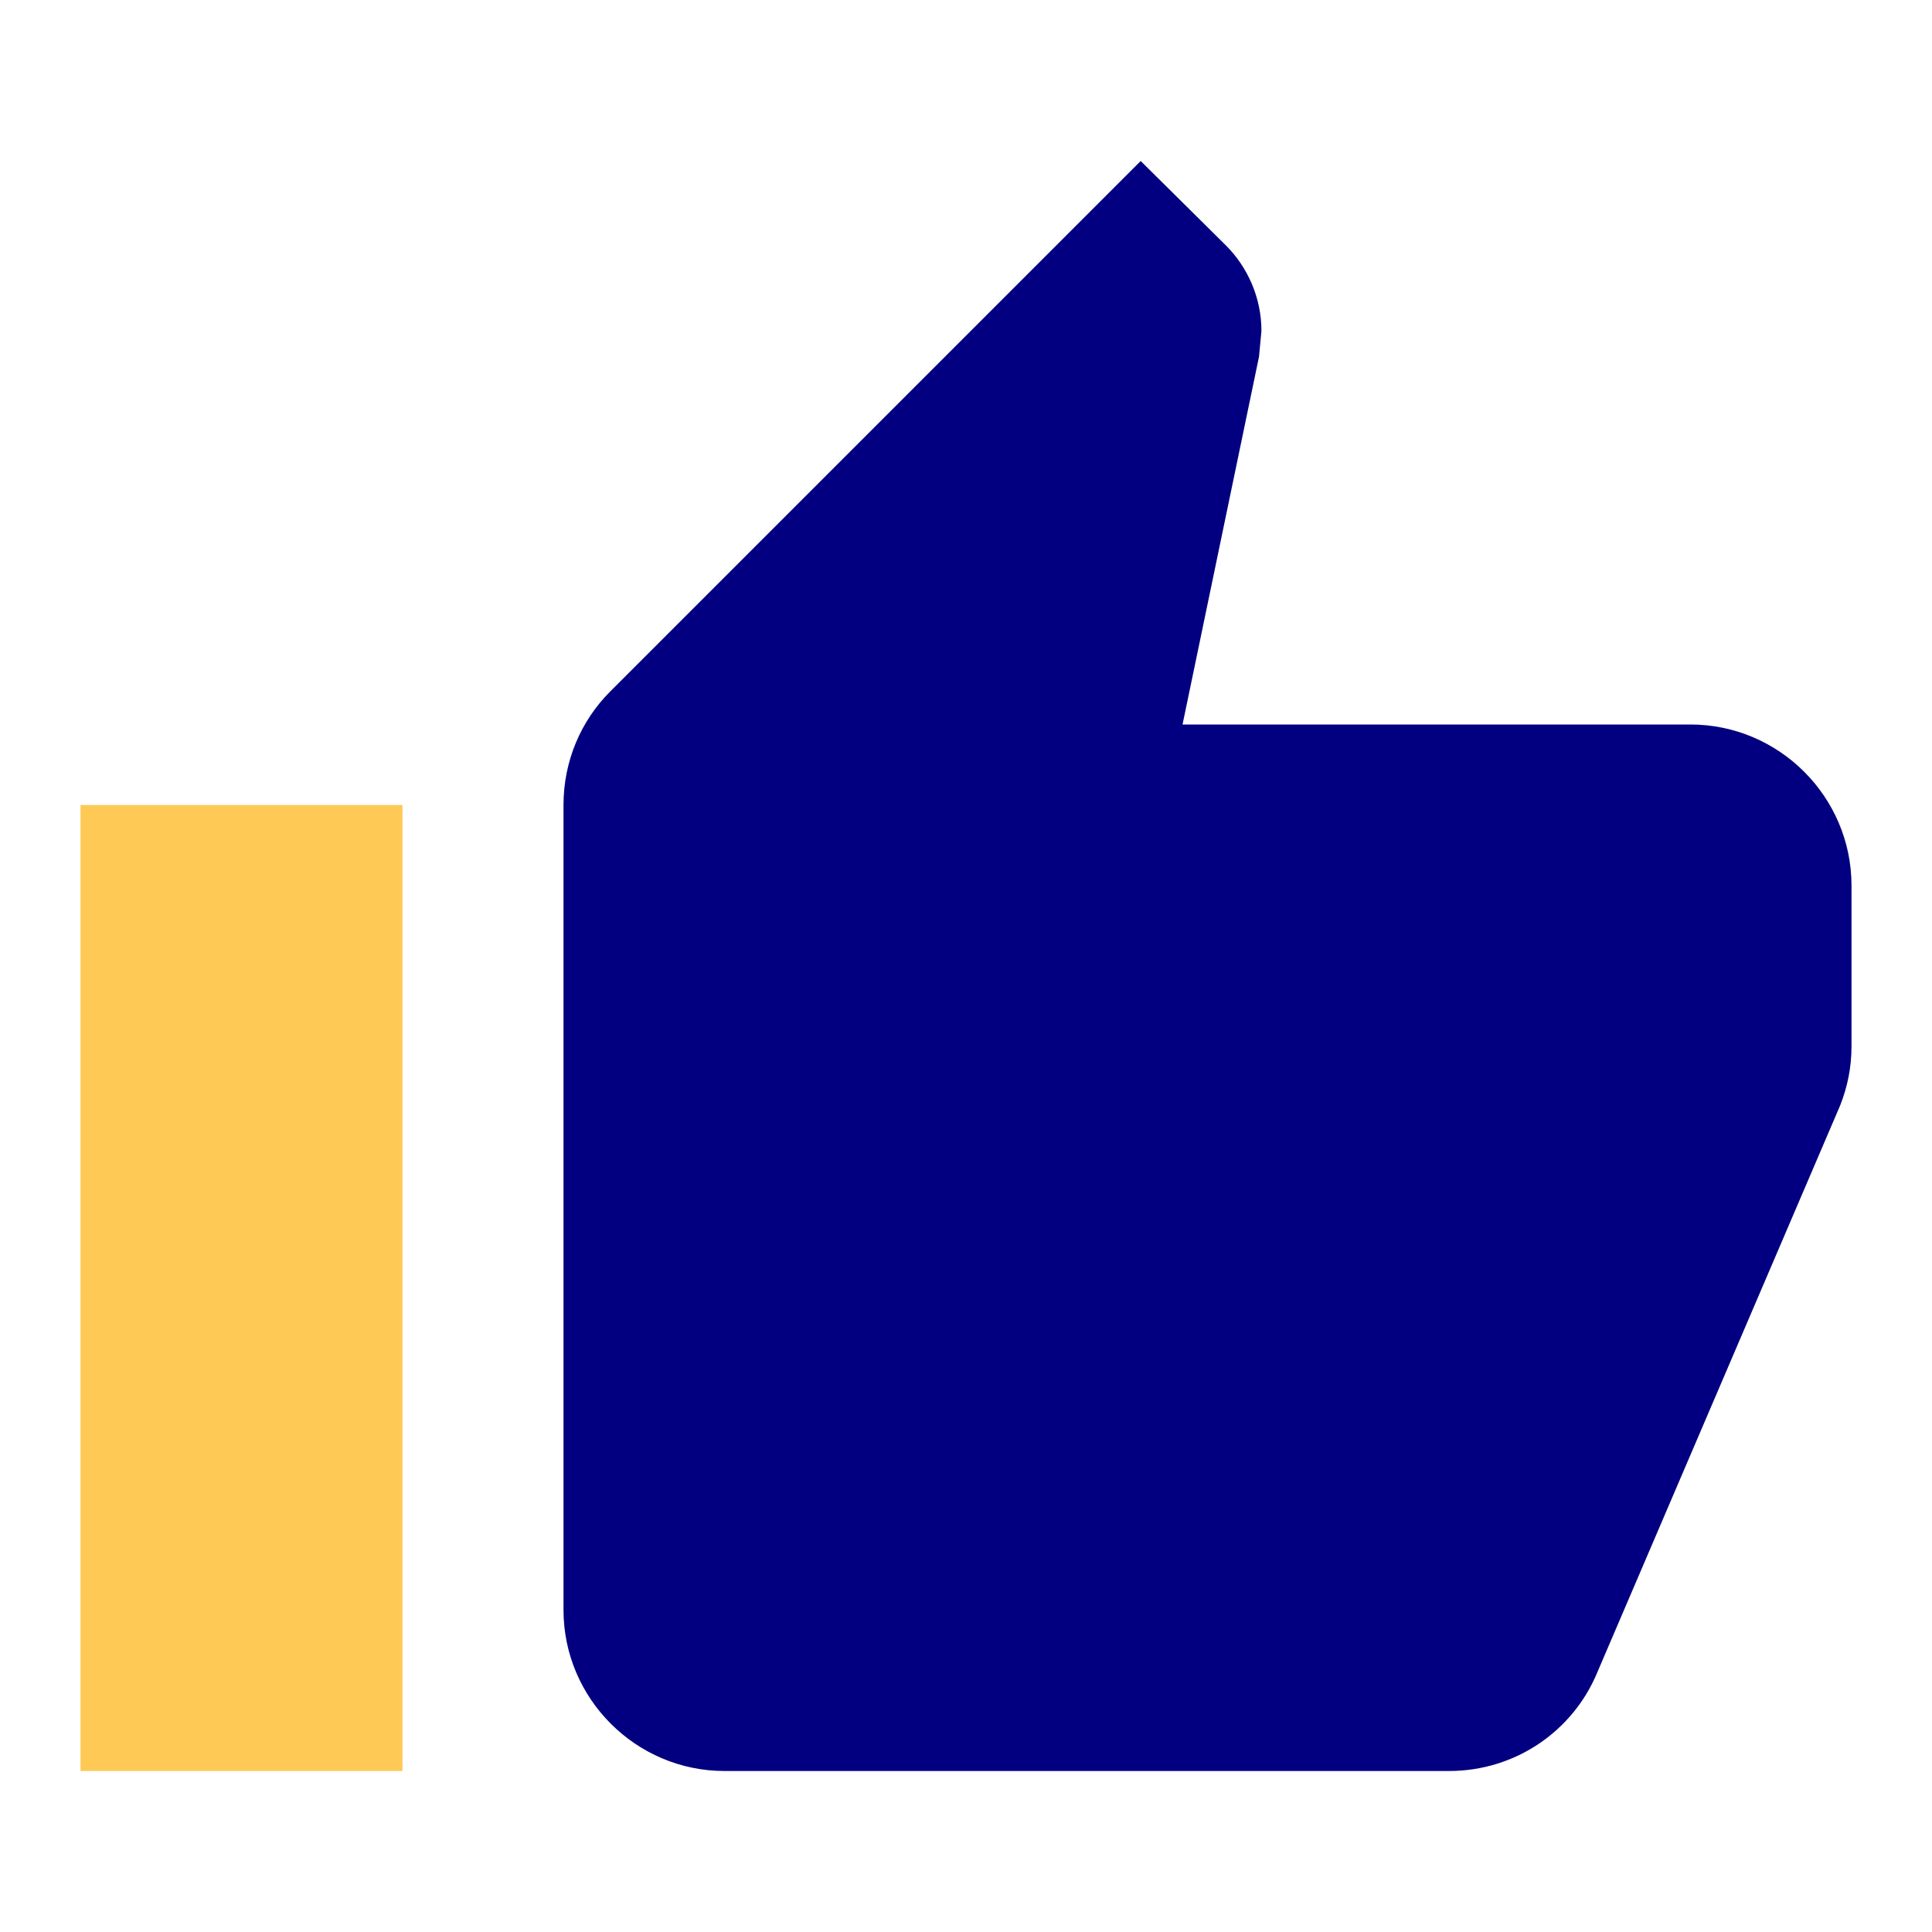
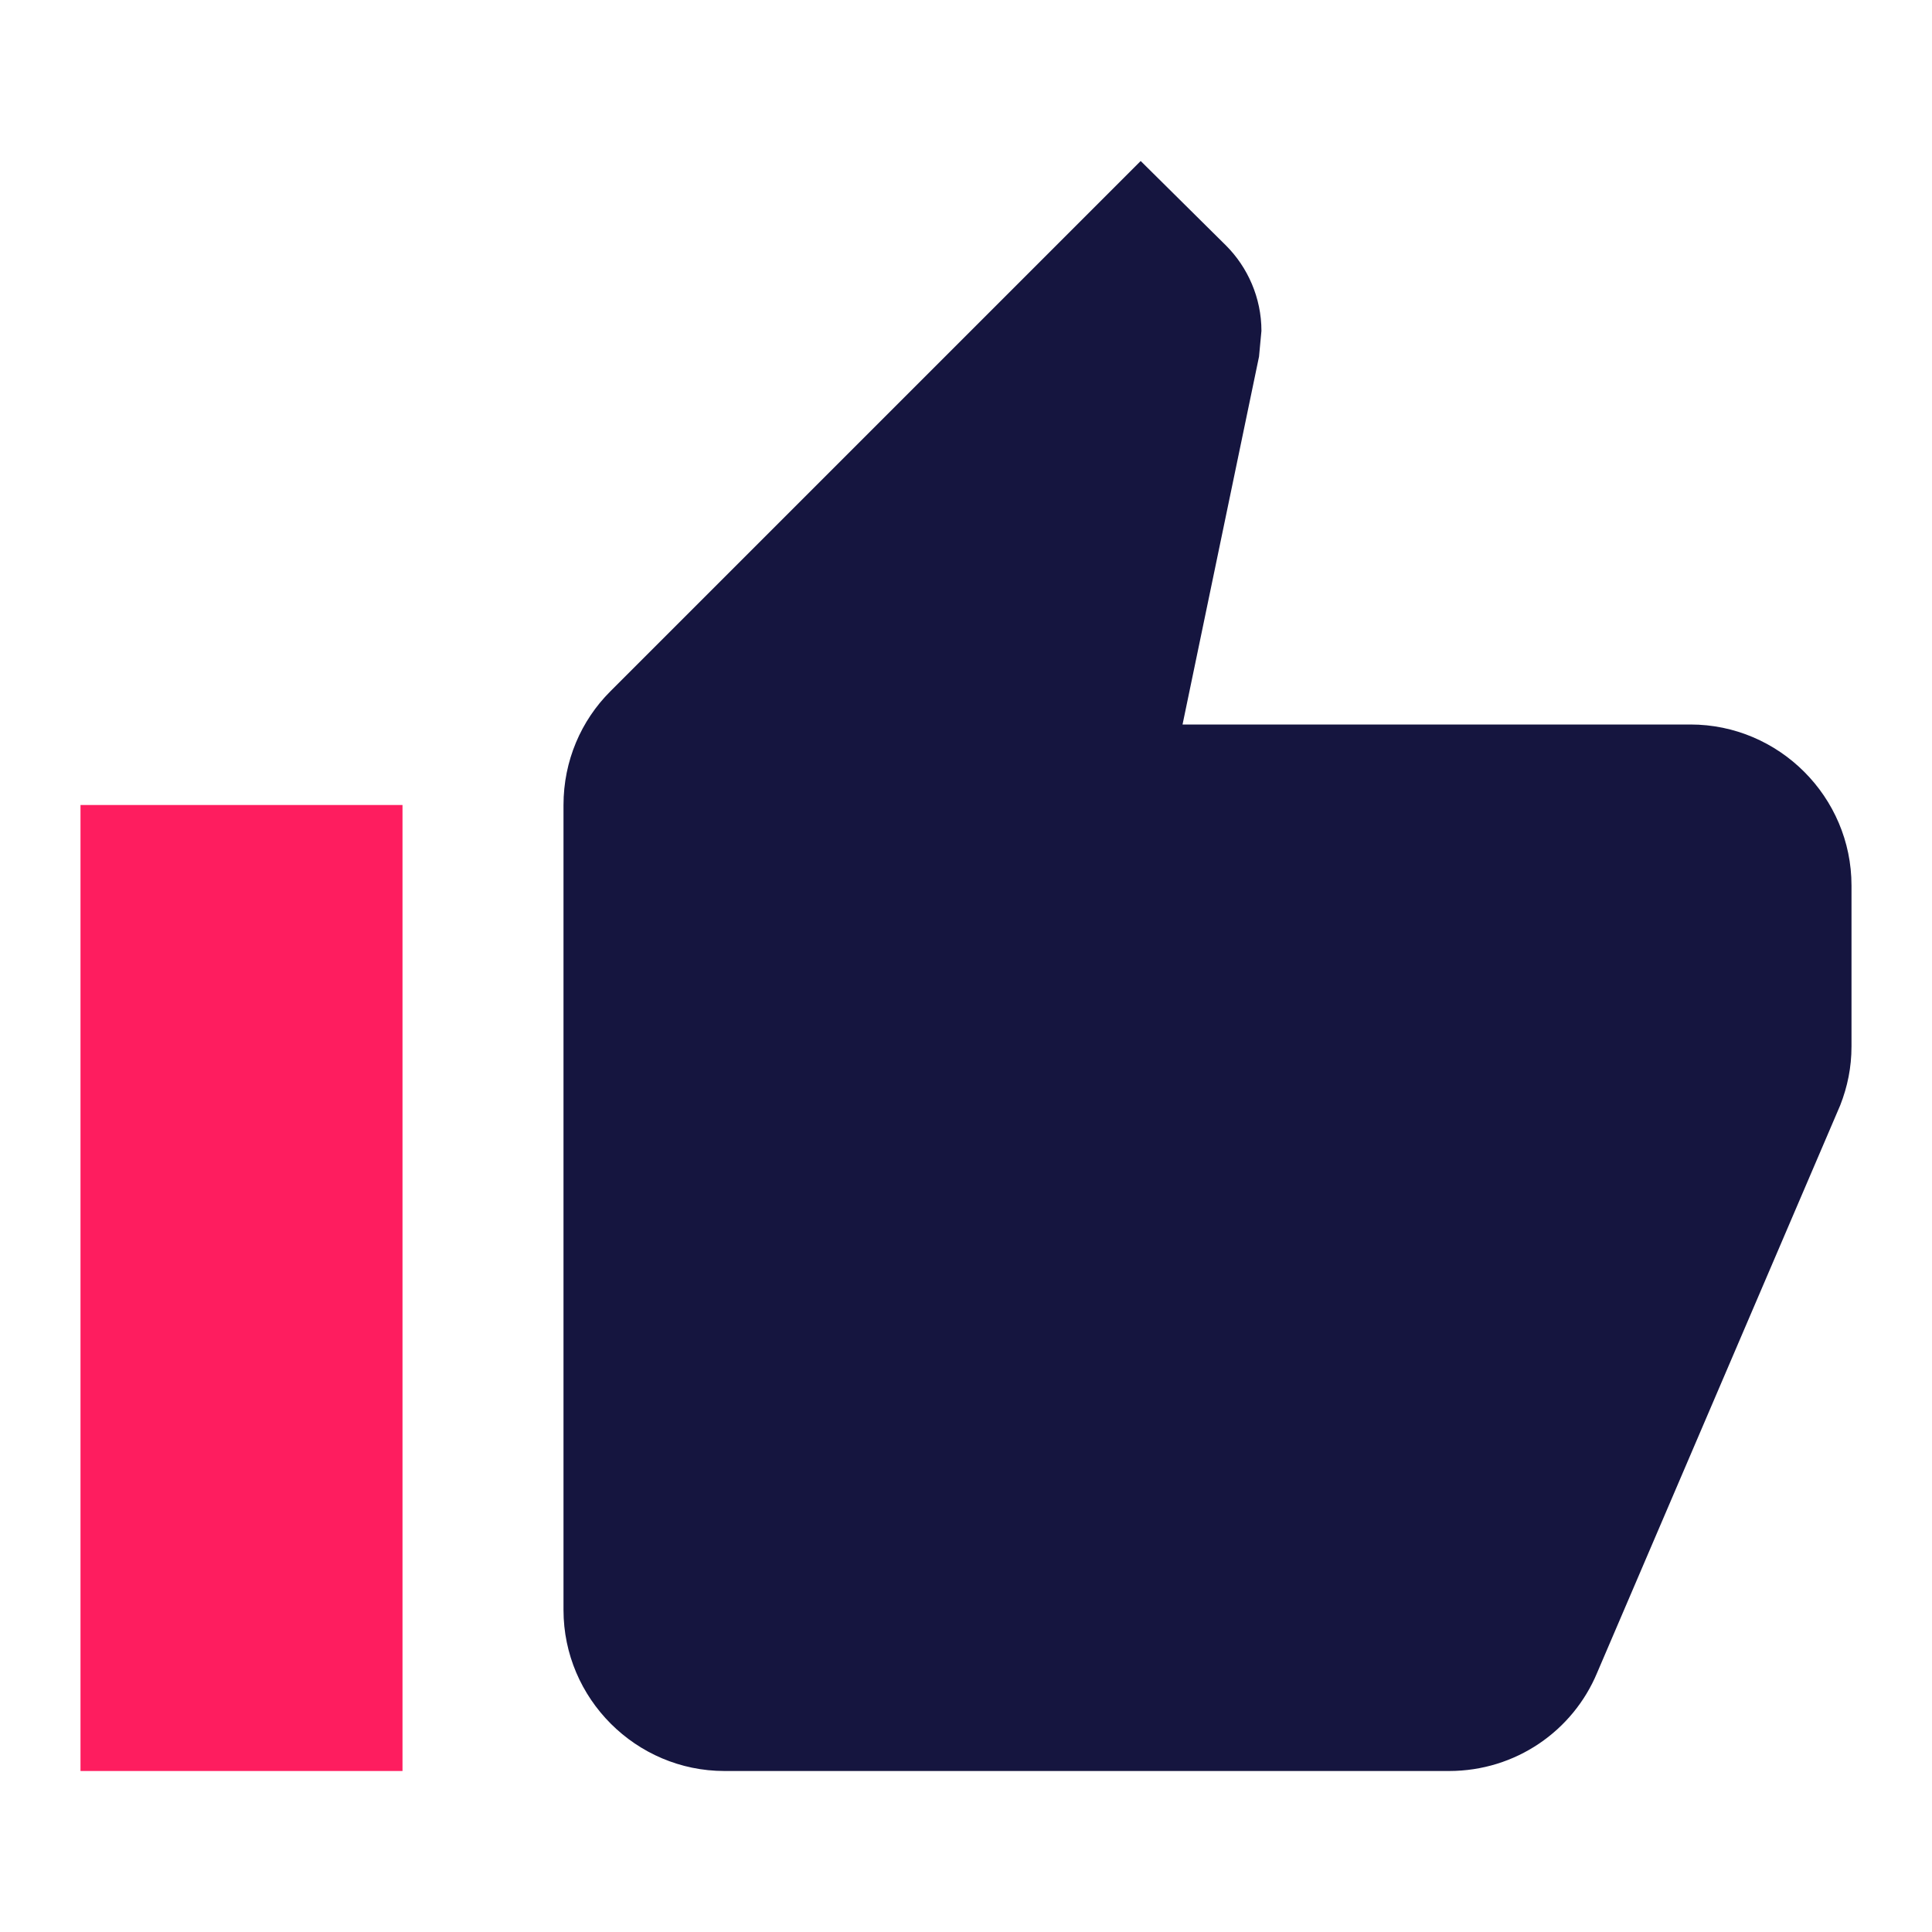
<svg xmlns="http://www.w3.org/2000/svg" width="24" height="24" viewBox="0 0 24 24" fill="none">
-   <path d="M9 22H18C18.83 22 19.54 21.5 19.84 20.78L22.86 13.73C22.95 13.5 23 13.26 23 13V11C23 9.9 22.1 9 21 9H14.69L15.64 4.43L15.67 4.11C15.67 3.7 15.5 3.32 15.23 3.05L14.17 2L7.58 8.59C7.22 8.95 7 9.45 7 10V20C7 21.1 7.9 22 9 22Z" fill="#020080" />
-   <path d="M9 10L13.34 5.66L12 11H21V13L18 20H9V10Z" fill="#020080" />
-   <path d="M1 10H5V22H1V10Z" fill="#FFC956" />
+   <path d="M9 22H18C18.83 22 19.54 21.5 19.84 20.78L22.86 13.73C22.95 13.5 23 13.26 23 13V11C23 9.9 22.1 9 21 9H14.69L15.64 4.43L15.67 4.11C15.67 3.7 15.5 3.32 15.23 3.05L14.17 2L7.58 8.59C7.22 8.95 7 9.45 7 10V20C7 21.1 7.9 22 9 22Z" fill="#15153F" />
+   <path d="M9 10L13.34 5.66L12 11H21V13L18 20H9V10Z" fill="#15153F" />
+   <path d="M1 10H5V22H1V10Z" fill="#FE1D5F" />
</svg>
